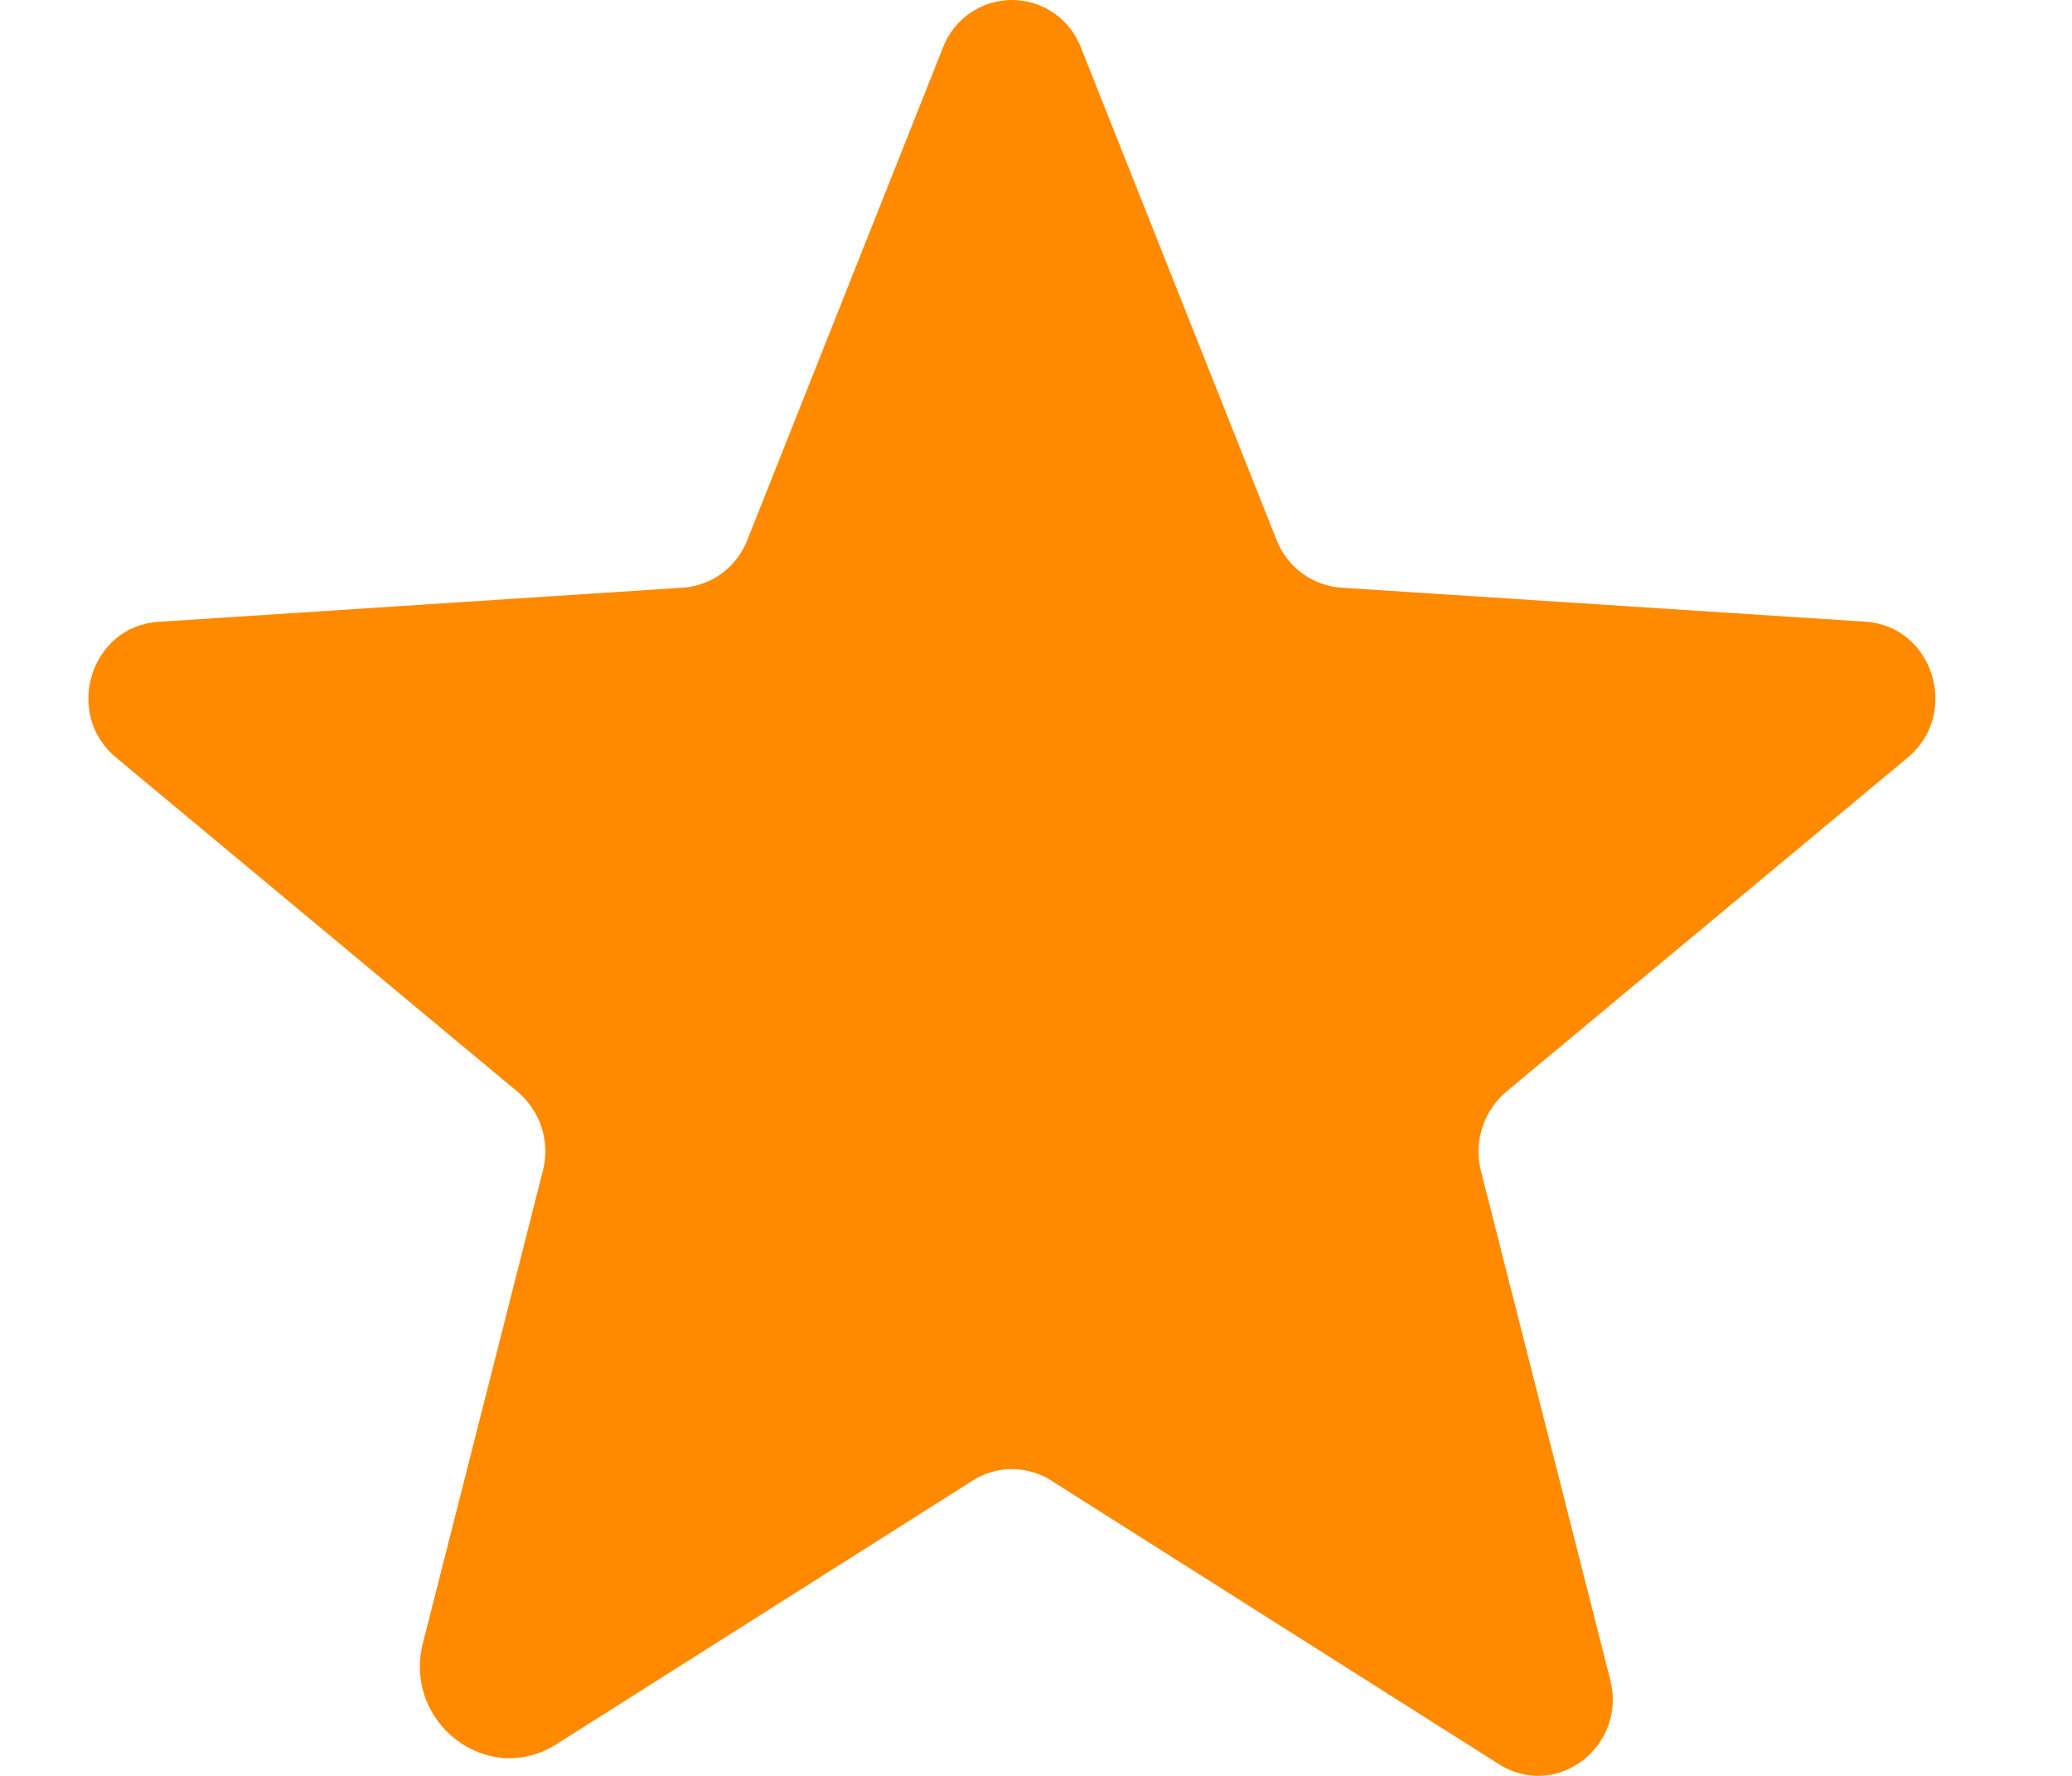
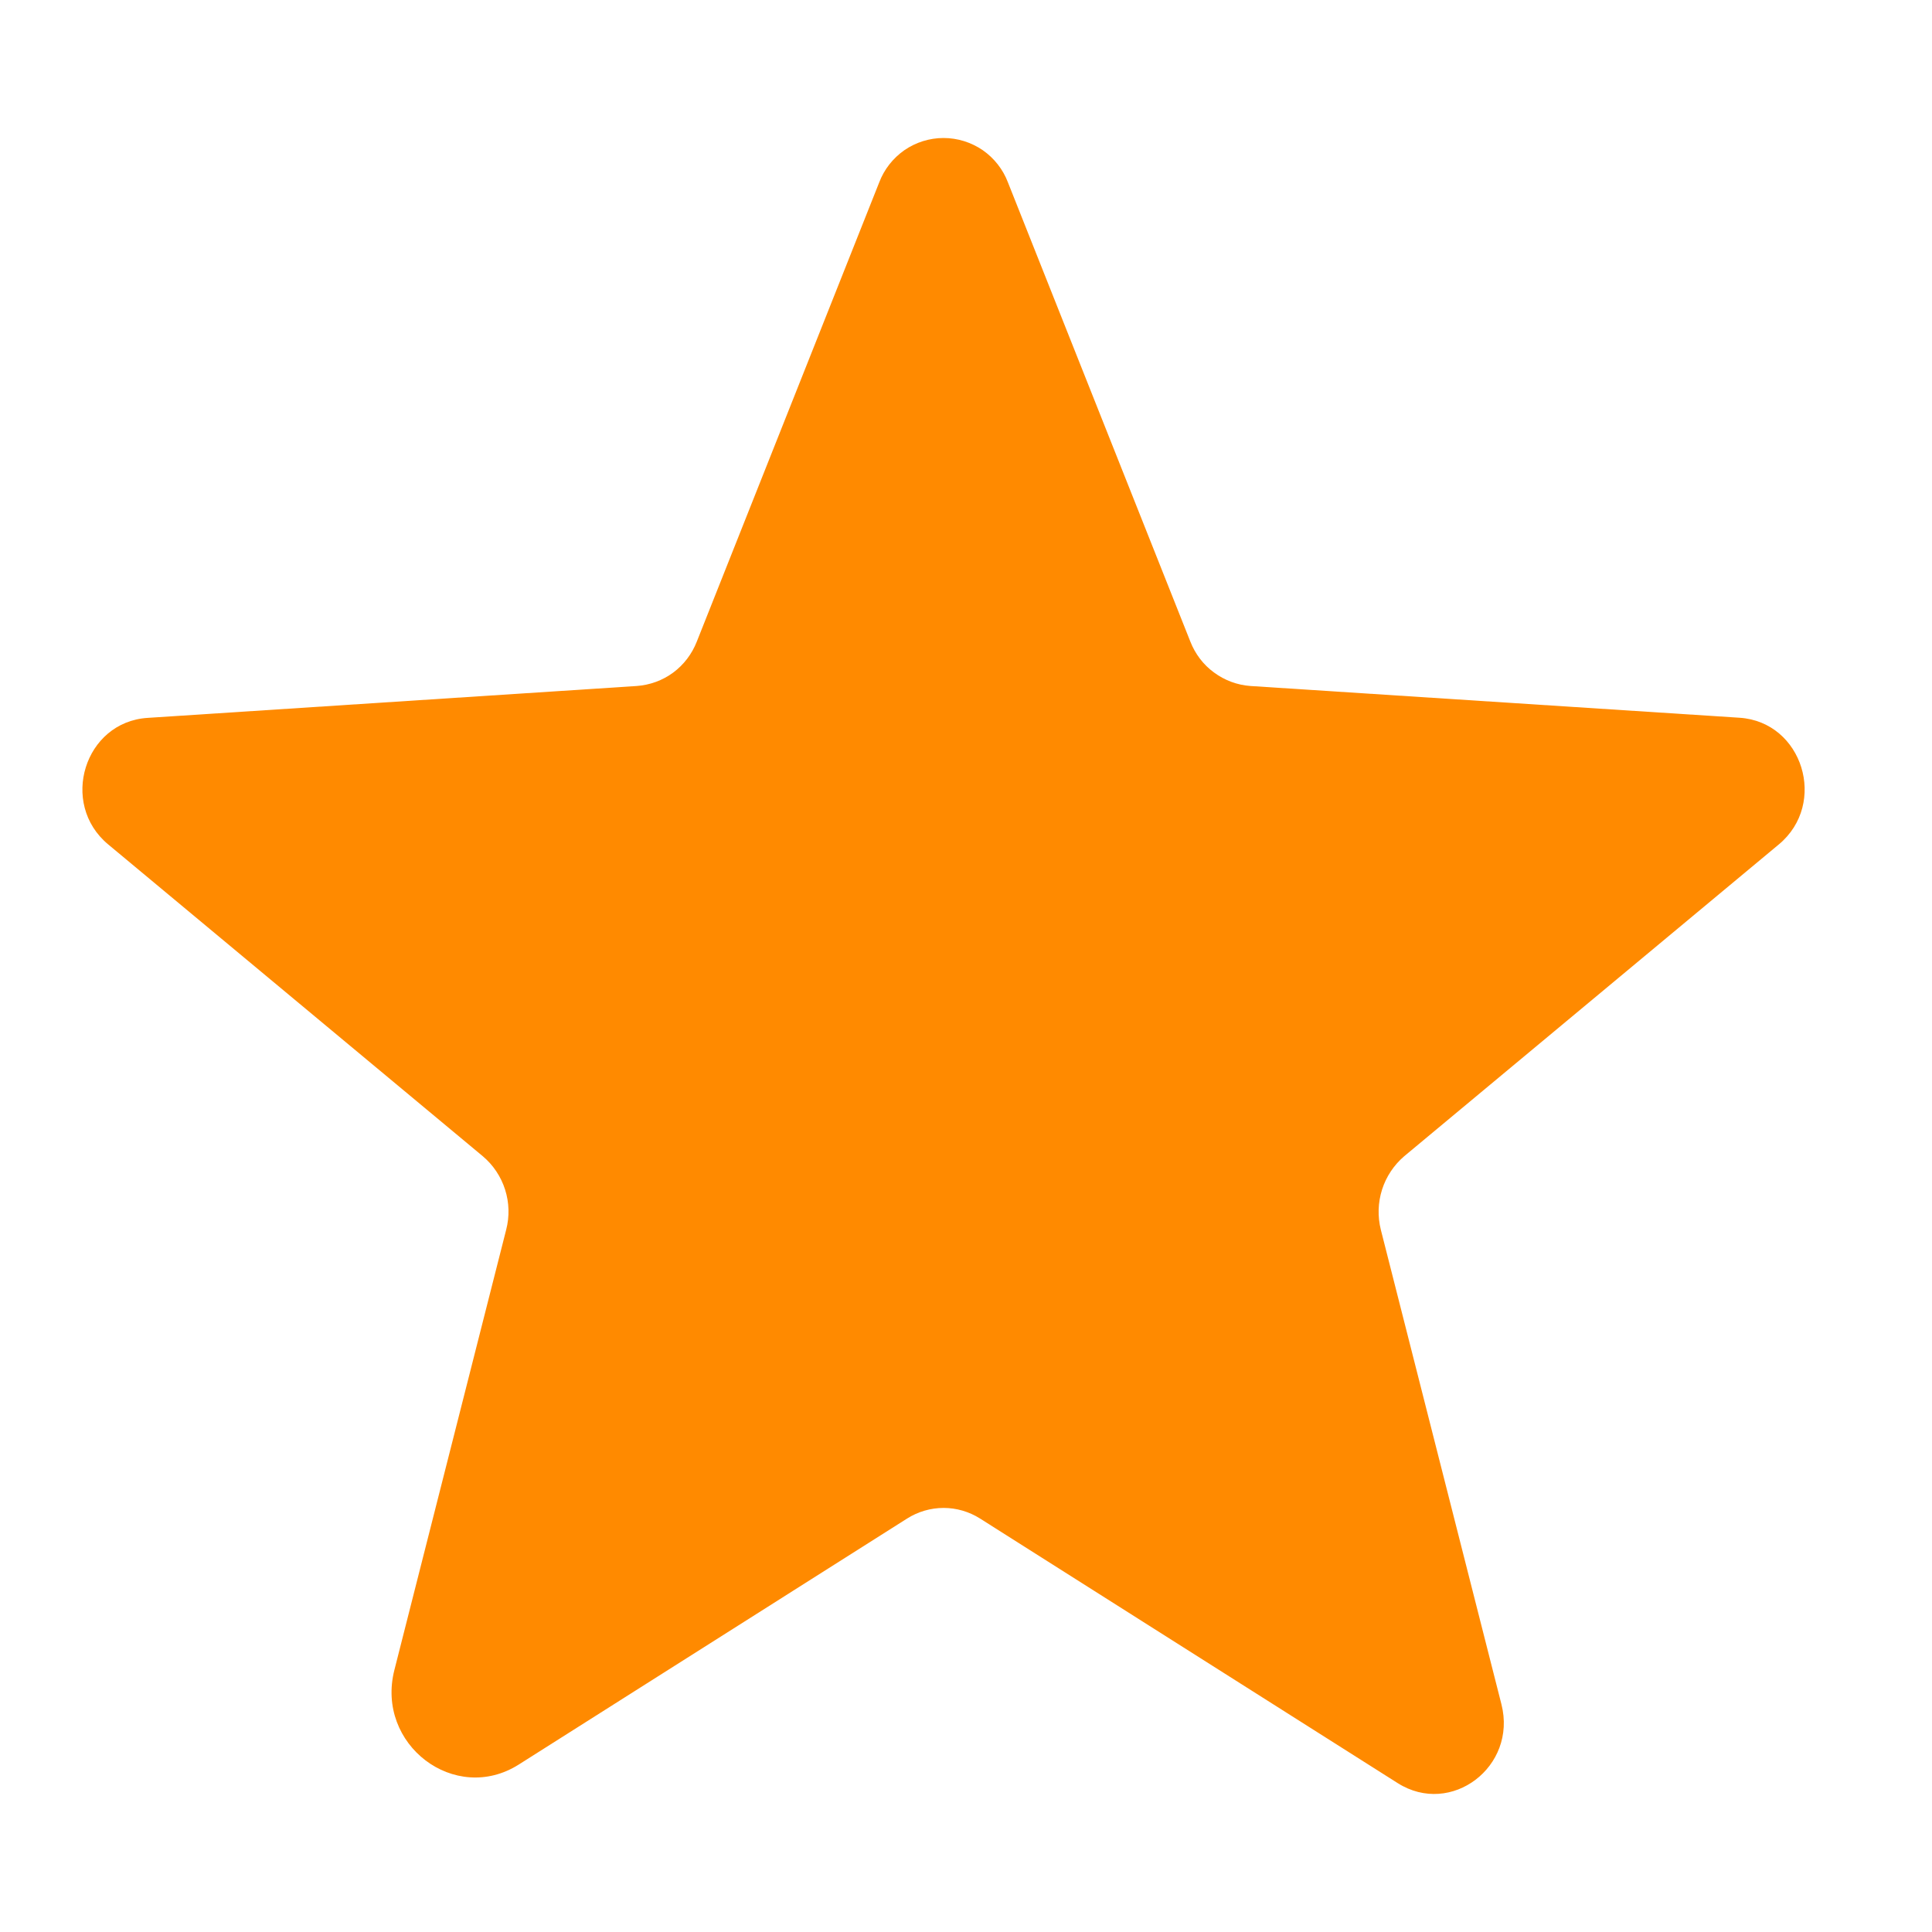
- <svg xmlns="http://www.w3.org/2000/svg" width="14" height="12" viewBox="0 0 14 12" fill="none">
+ <svg xmlns="http://www.w3.org/2000/svg" width="20" height="20" viewBox="0 0 14 12" fill="none">
  <path d="M7.102 10.004L10.128 11.921C10.515 12.166 10.995 11.802 10.88 11.35L10.006 7.911C9.982 7.815 9.985 7.714 10.015 7.62C10.045 7.526 10.101 7.442 10.176 7.378L12.89 5.119C13.246 4.823 13.063 4.231 12.605 4.201L9.061 3.971C8.965 3.964 8.874 3.93 8.797 3.873C8.72 3.817 8.661 3.739 8.626 3.65L7.304 0.322C7.268 0.227 7.204 0.146 7.121 0.088C7.037 0.031 6.939 0 6.837 0C6.736 0 6.637 0.031 6.554 0.088C6.471 0.146 6.407 0.227 6.371 0.322L5.049 3.65C5.014 3.739 4.955 3.817 4.878 3.874C4.801 3.931 4.709 3.964 4.614 3.971L1.07 4.202C0.612 4.231 0.428 4.823 0.784 5.119L3.498 7.378C3.574 7.442 3.63 7.526 3.66 7.62C3.69 7.714 3.693 7.815 3.668 7.911L2.858 11.101C2.72 11.642 3.297 12.08 3.76 11.786L6.573 10.004C6.652 9.954 6.744 9.927 6.838 9.927C6.931 9.927 7.023 9.954 7.102 10.004H7.102Z" fill="#FF8A00" />
</svg>
